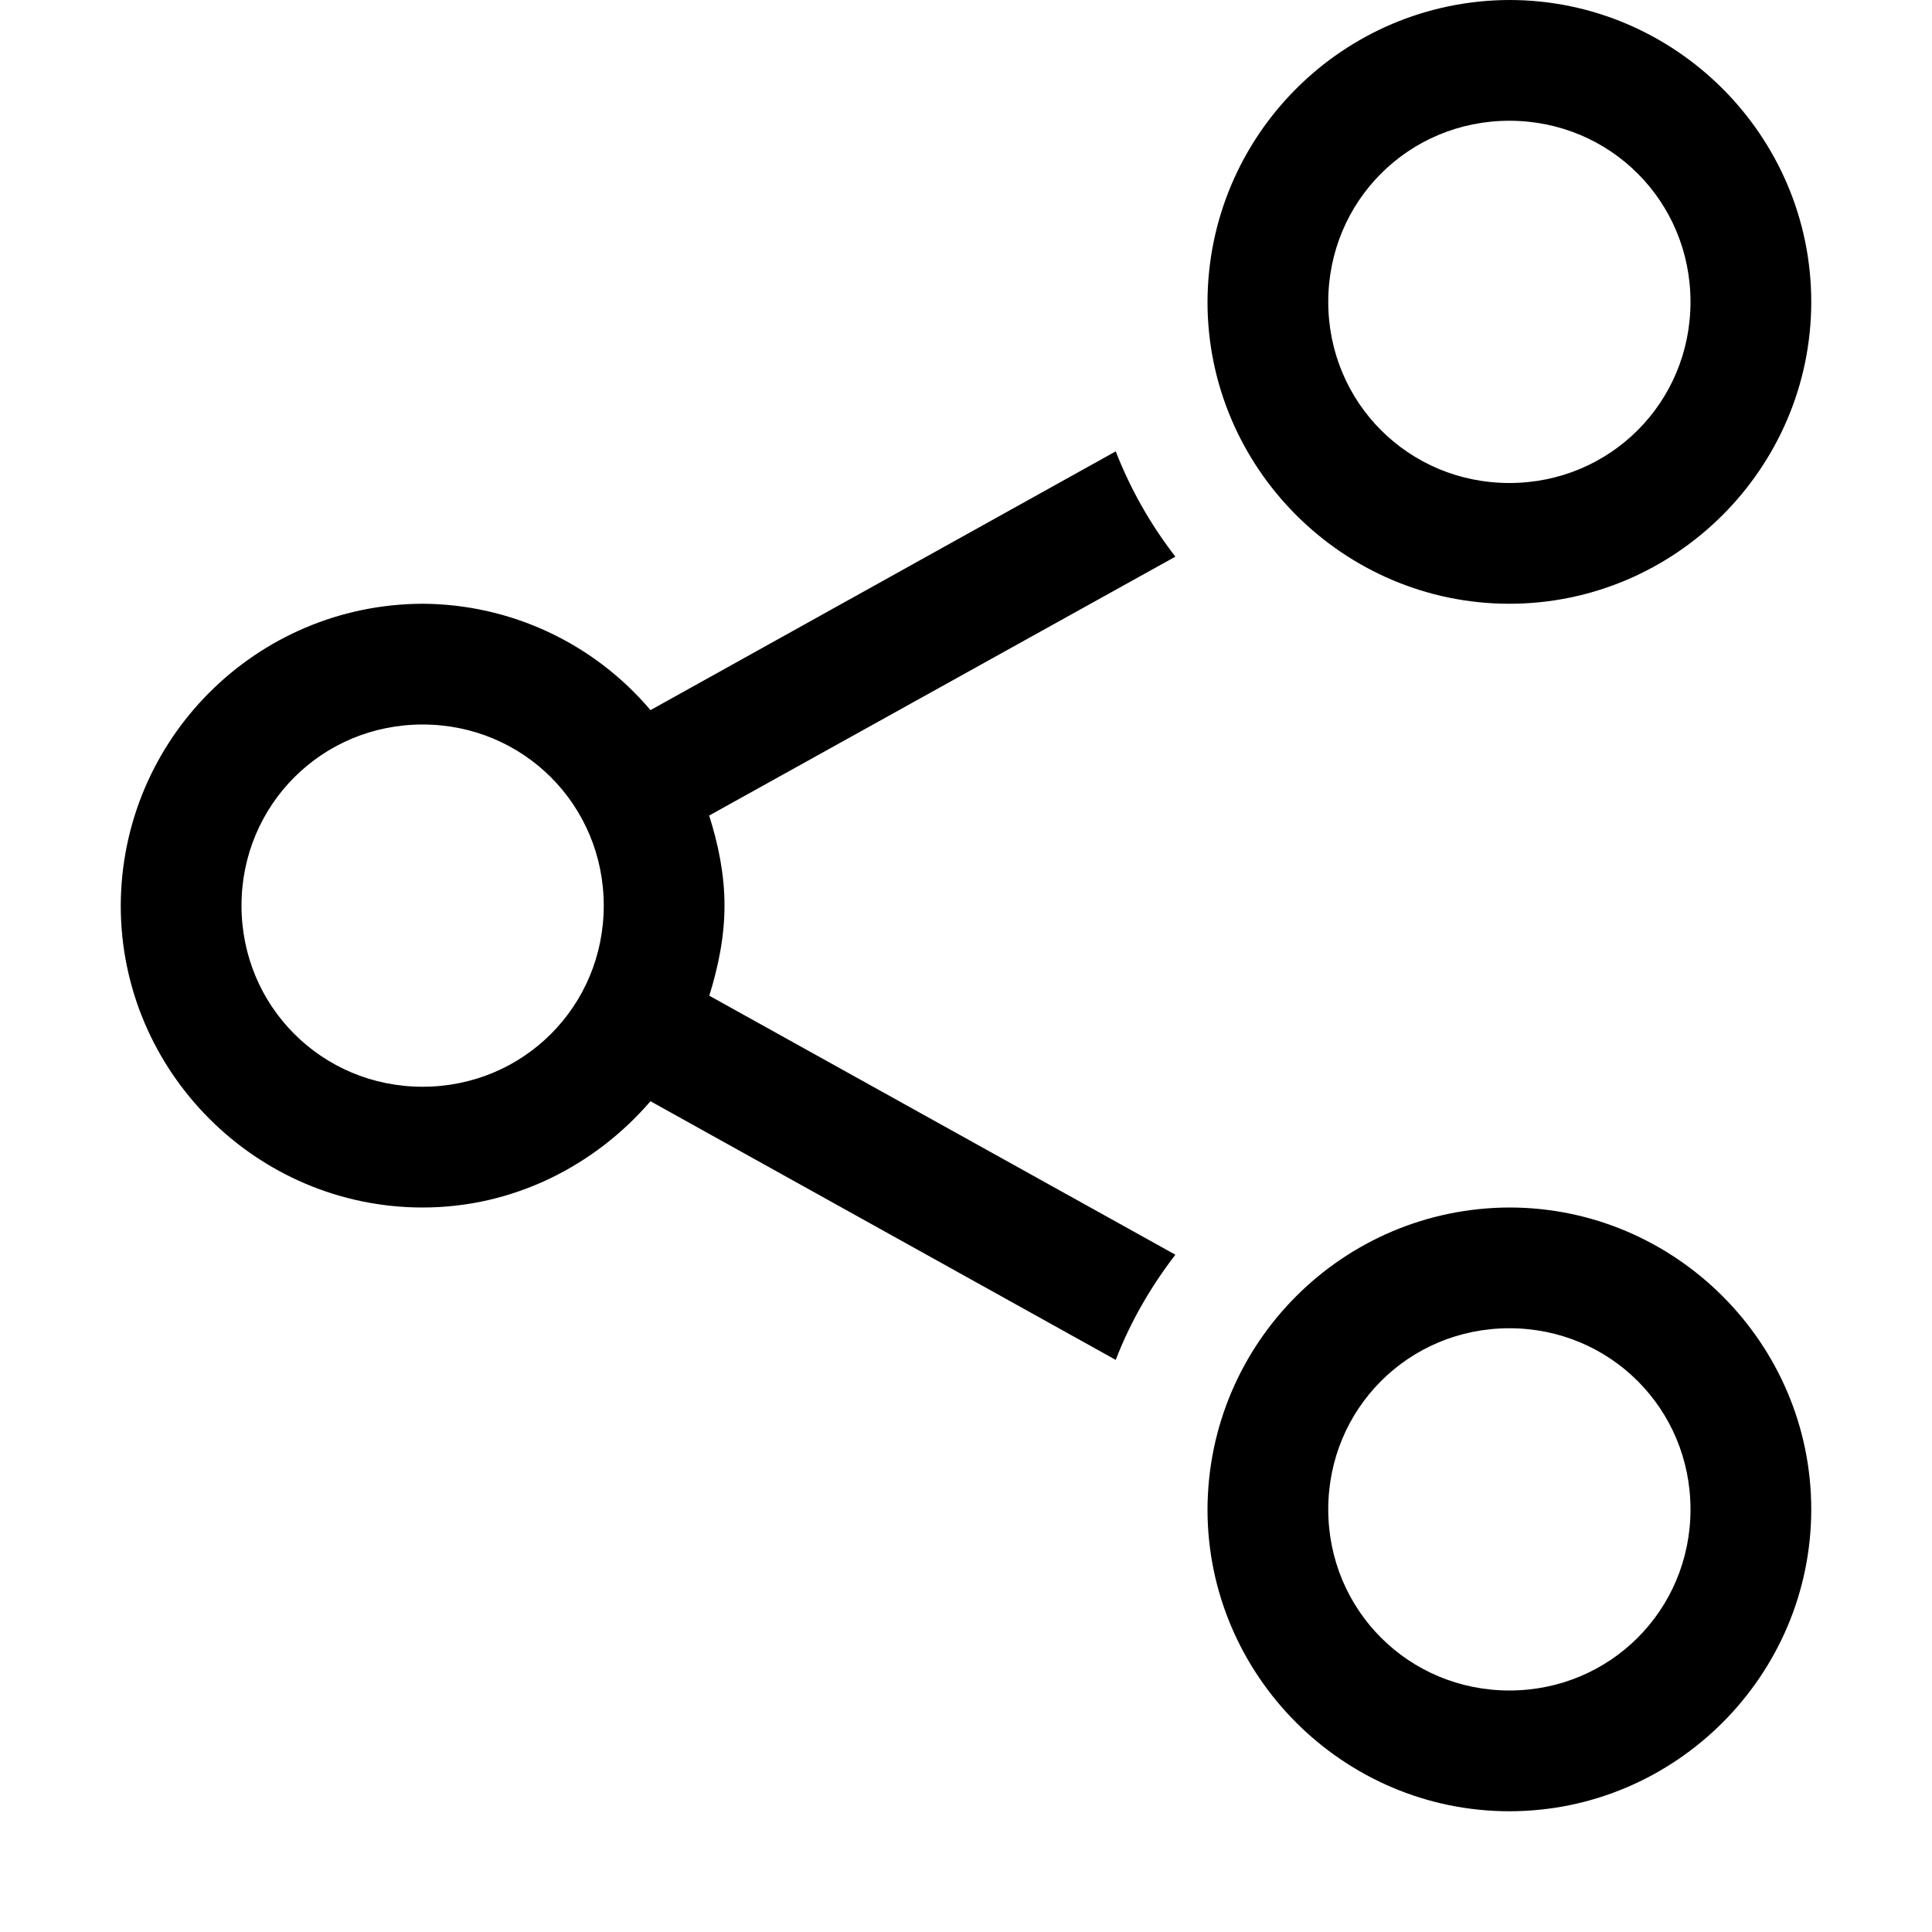
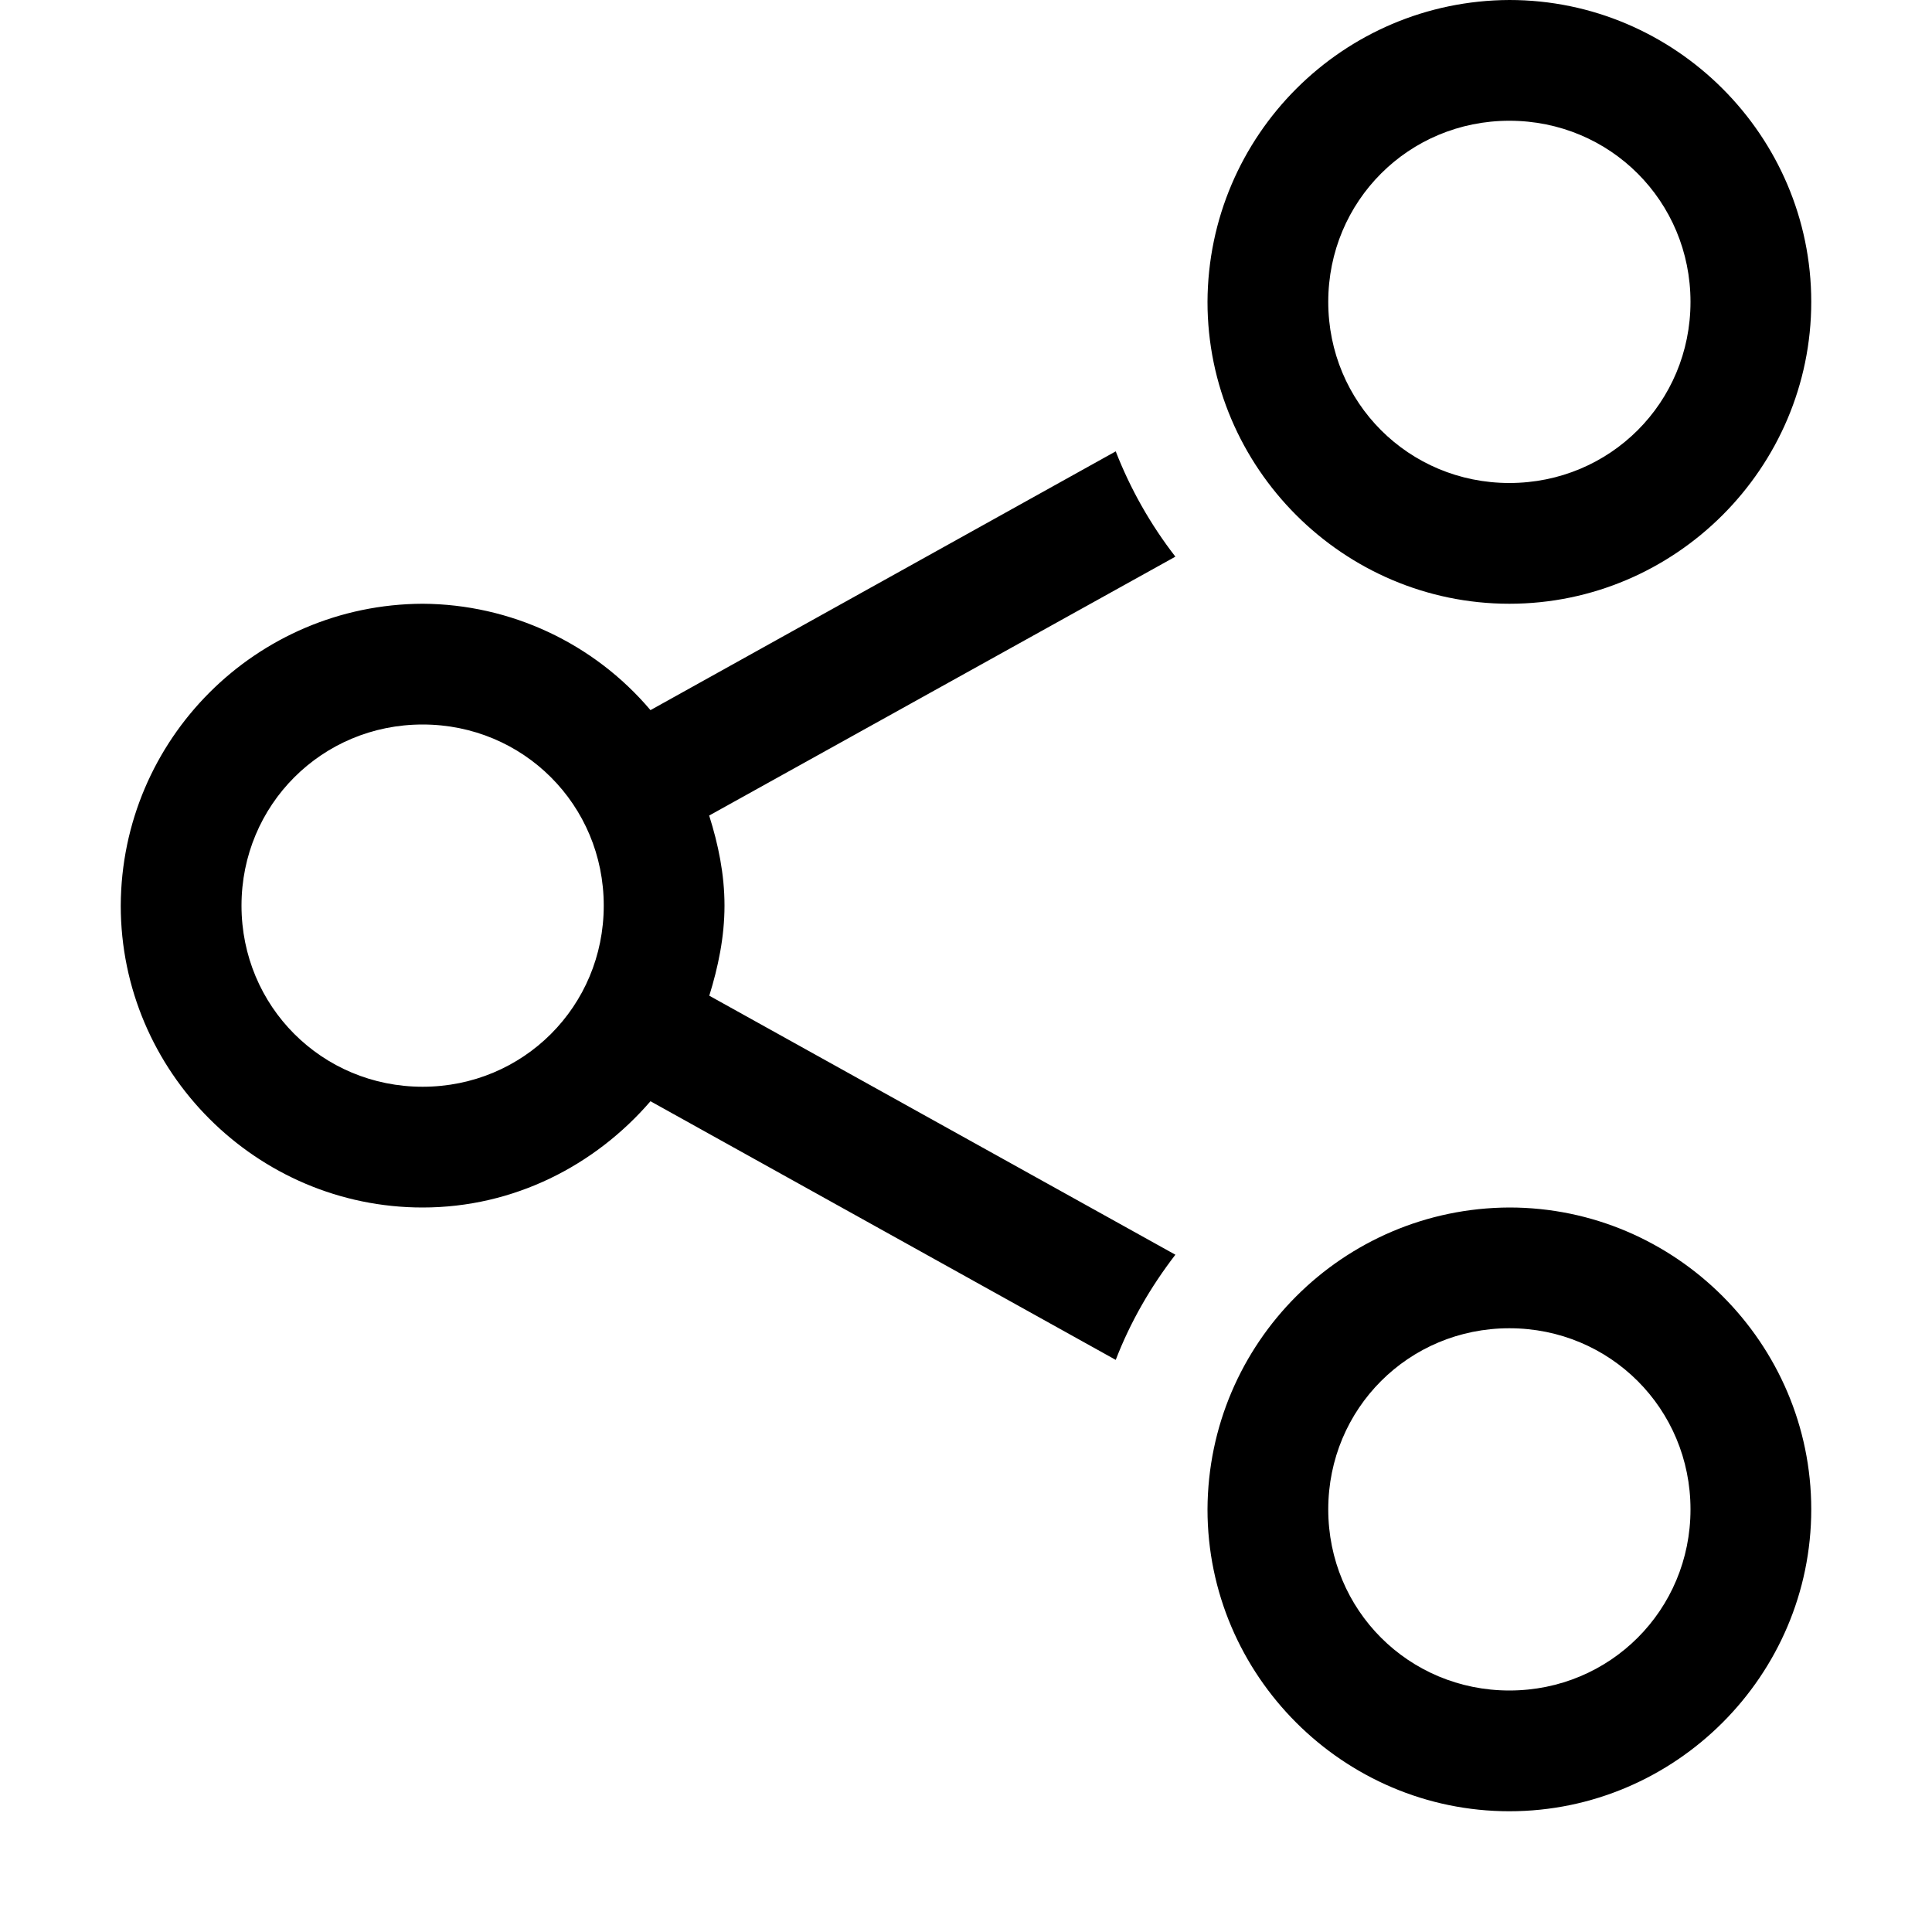
<svg xmlns="http://www.w3.org/2000/svg" width="16" height="16">
-   <path d="M15 2.5C15 1.125 13.875 0 12.5 0A2.508 2.508 0 0 0 10 2.5C10 3.875 11.125 5 12.5 5S15 3.875 15 2.5zm0 10c0-1.375-1.125-2.5-2.5-2.5a2.508 2.508 0 0 0-2.5 2.5c0 1.375 1.125 2.5 2.5 2.5s2.5-1.125 2.5-2.5zm-1-10c0 .834-.666 1.5-1.5 1.5S11 3.334 11 2.5 11.666 1 12.5 1s1.5.666 1.5 1.5zm0 10c0 .834-.666 1.5-1.5 1.5s-1.5-.666-1.5-1.5.666-1.5 1.5-1.5 1.5.666 1.5 1.5zM9.734 4.61a3.495 3.495 0 0 1-.494-.872L5.387 5.881A2.487 2.487 0 0 0 3.5 5 2.508 2.508 0 0 0 1 7.5C1 8.875 2.125 10 3.5 10c.755 0 1.427-.347 1.887-.88l3.853 2.142c.122-.316.29-.606.494-.871l-3.86-2.145C5.947 8.01 6 7.761 6 7.5s-.052-.509-.127-.746zM5 7.5C5 8.334 4.334 9 3.5 9S2 8.334 2 7.5 2.666 6 3.5 6 5 6.666 5 7.5z" fill="currentColor" font-family="sans-serif" font-weight="400" overflow="visible" style="font-feature-settings:normal;font-variant-alternates:normal;font-variant-caps:normal;font-variant-ligatures:normal;font-variant-numeric:normal;font-variant-position:normal;isolation:auto;mix-blend-mode:normal;shape-padding:0;text-decoration-color:#000;text-decoration-line:none;text-decoration-style:solid;text-indent:0;text-orientation:mixed;text-transform:none" white-space="normal" />
+   <path fill="currentColor" d="M15 2.5C15 1.125 13.875 0 12.5 0A2.51 2.51 0 0 0 10 2.5C10 3.875 11.125 5 12.5 5S15 3.875 15 2.5m0 10c0-1.375-1.125-2.5-2.5-2.5a2.51 2.51 0 0 0-2.5 2.5c0 1.375 1.125 2.5 2.5 2.5s2.5-1.125 2.5-2.5m-1-10c0 .834-.666 1.5-1.5 1.5S11 3.334 11 2.5 11.666 1 12.5 1s1.5.666 1.5 1.5m0 10c0 .834-.666 1.5-1.5 1.5s-1.5-.666-1.5-1.5.666-1.5 1.5-1.5 1.5.666 1.5 1.5M9.734 4.61a3.5 3.5 0 0 1-.494-.872L5.387 5.881A2.49 2.49 0 0 0 3.5 5 2.51 2.51 0 0 0 1 7.5C1 8.875 2.125 10 3.5 10c.755 0 1.427-.347 1.887-.88l3.853 2.142c.122-.316.29-.606.494-.871l-3.86-2.145C5.947 8.01 6 7.761 6 7.5s-.052-.509-.127-.746zM5 7.5C5 8.334 4.334 9 3.5 9S2 8.334 2 7.5 2.666 6 3.5 6 5 6.666 5 7.5" font-family="sans-serif" font-weight="400" overflow="visible" style="font-feature-settings:normal;font-variant-alternates:normal;font-variant-caps:normal;font-variant-ligatures:normal;font-variant-numeric:normal;font-variant-position:normal;isolation:auto;mix-blend-mode:normal;shape-padding:0;text-decoration-color:#000;text-decoration-line:none;text-decoration-style:solid;text-indent:0;text-orientation:mixed;text-transform:none" />
</svg>
